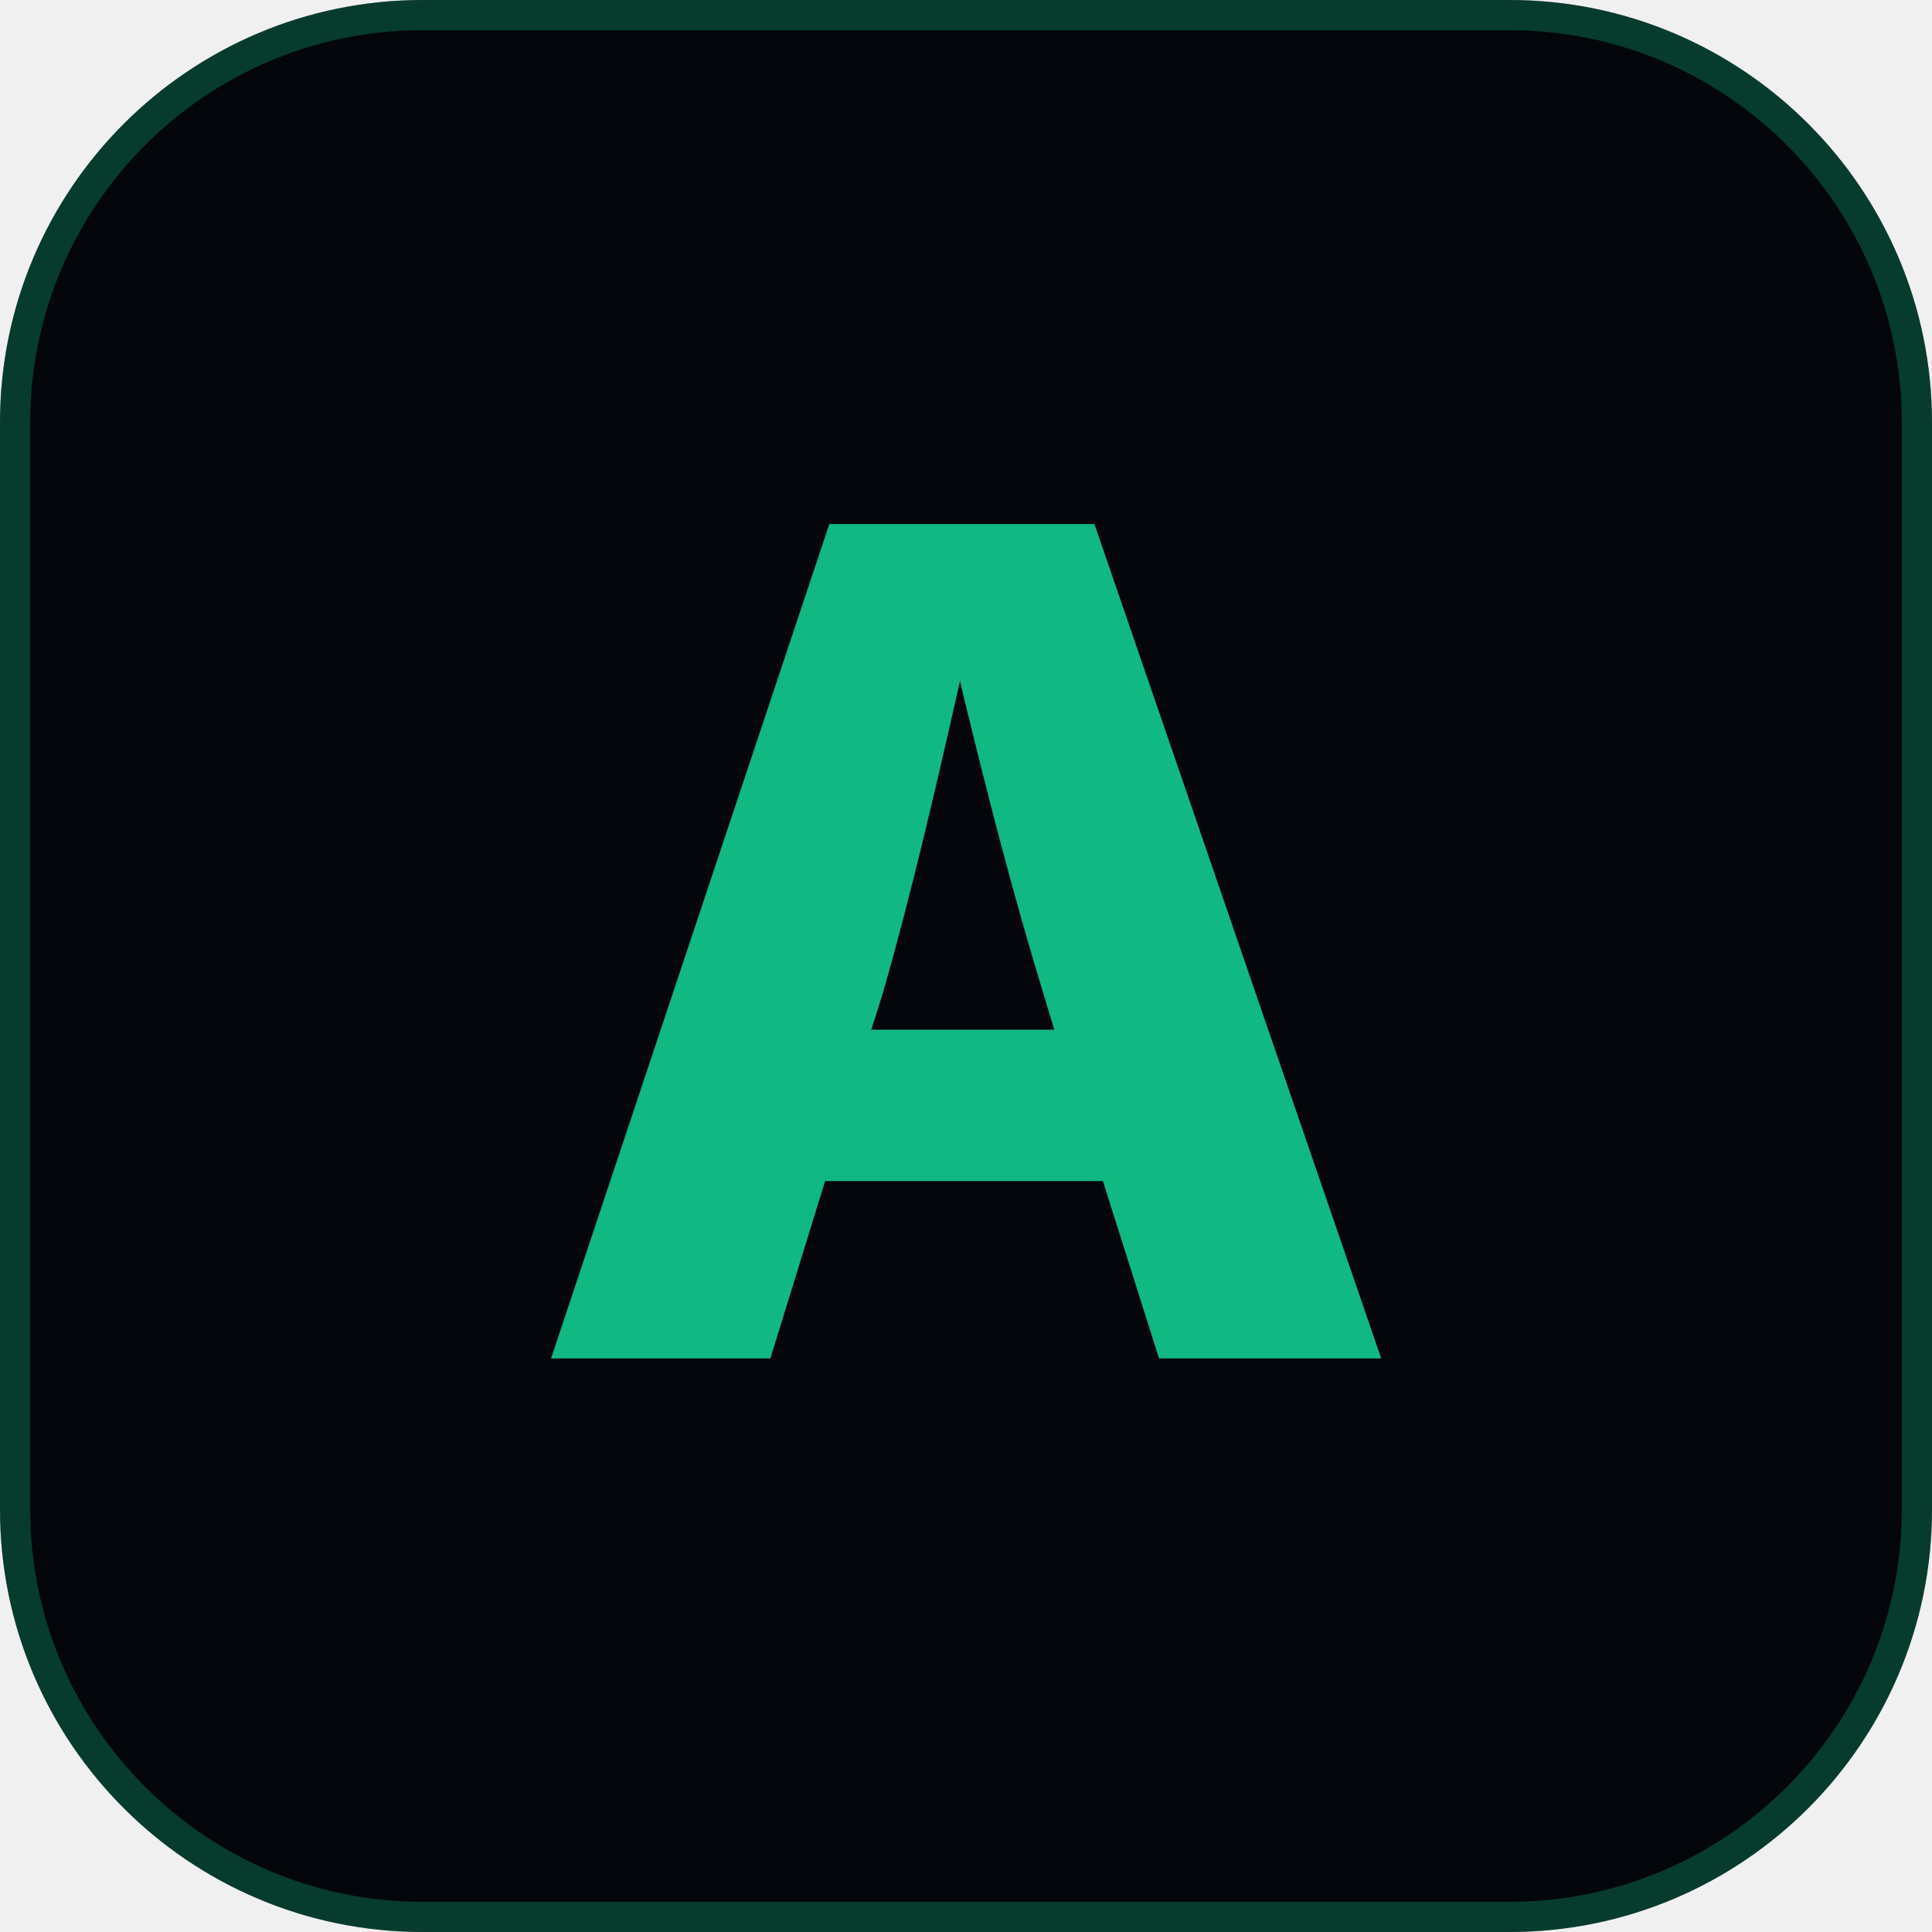
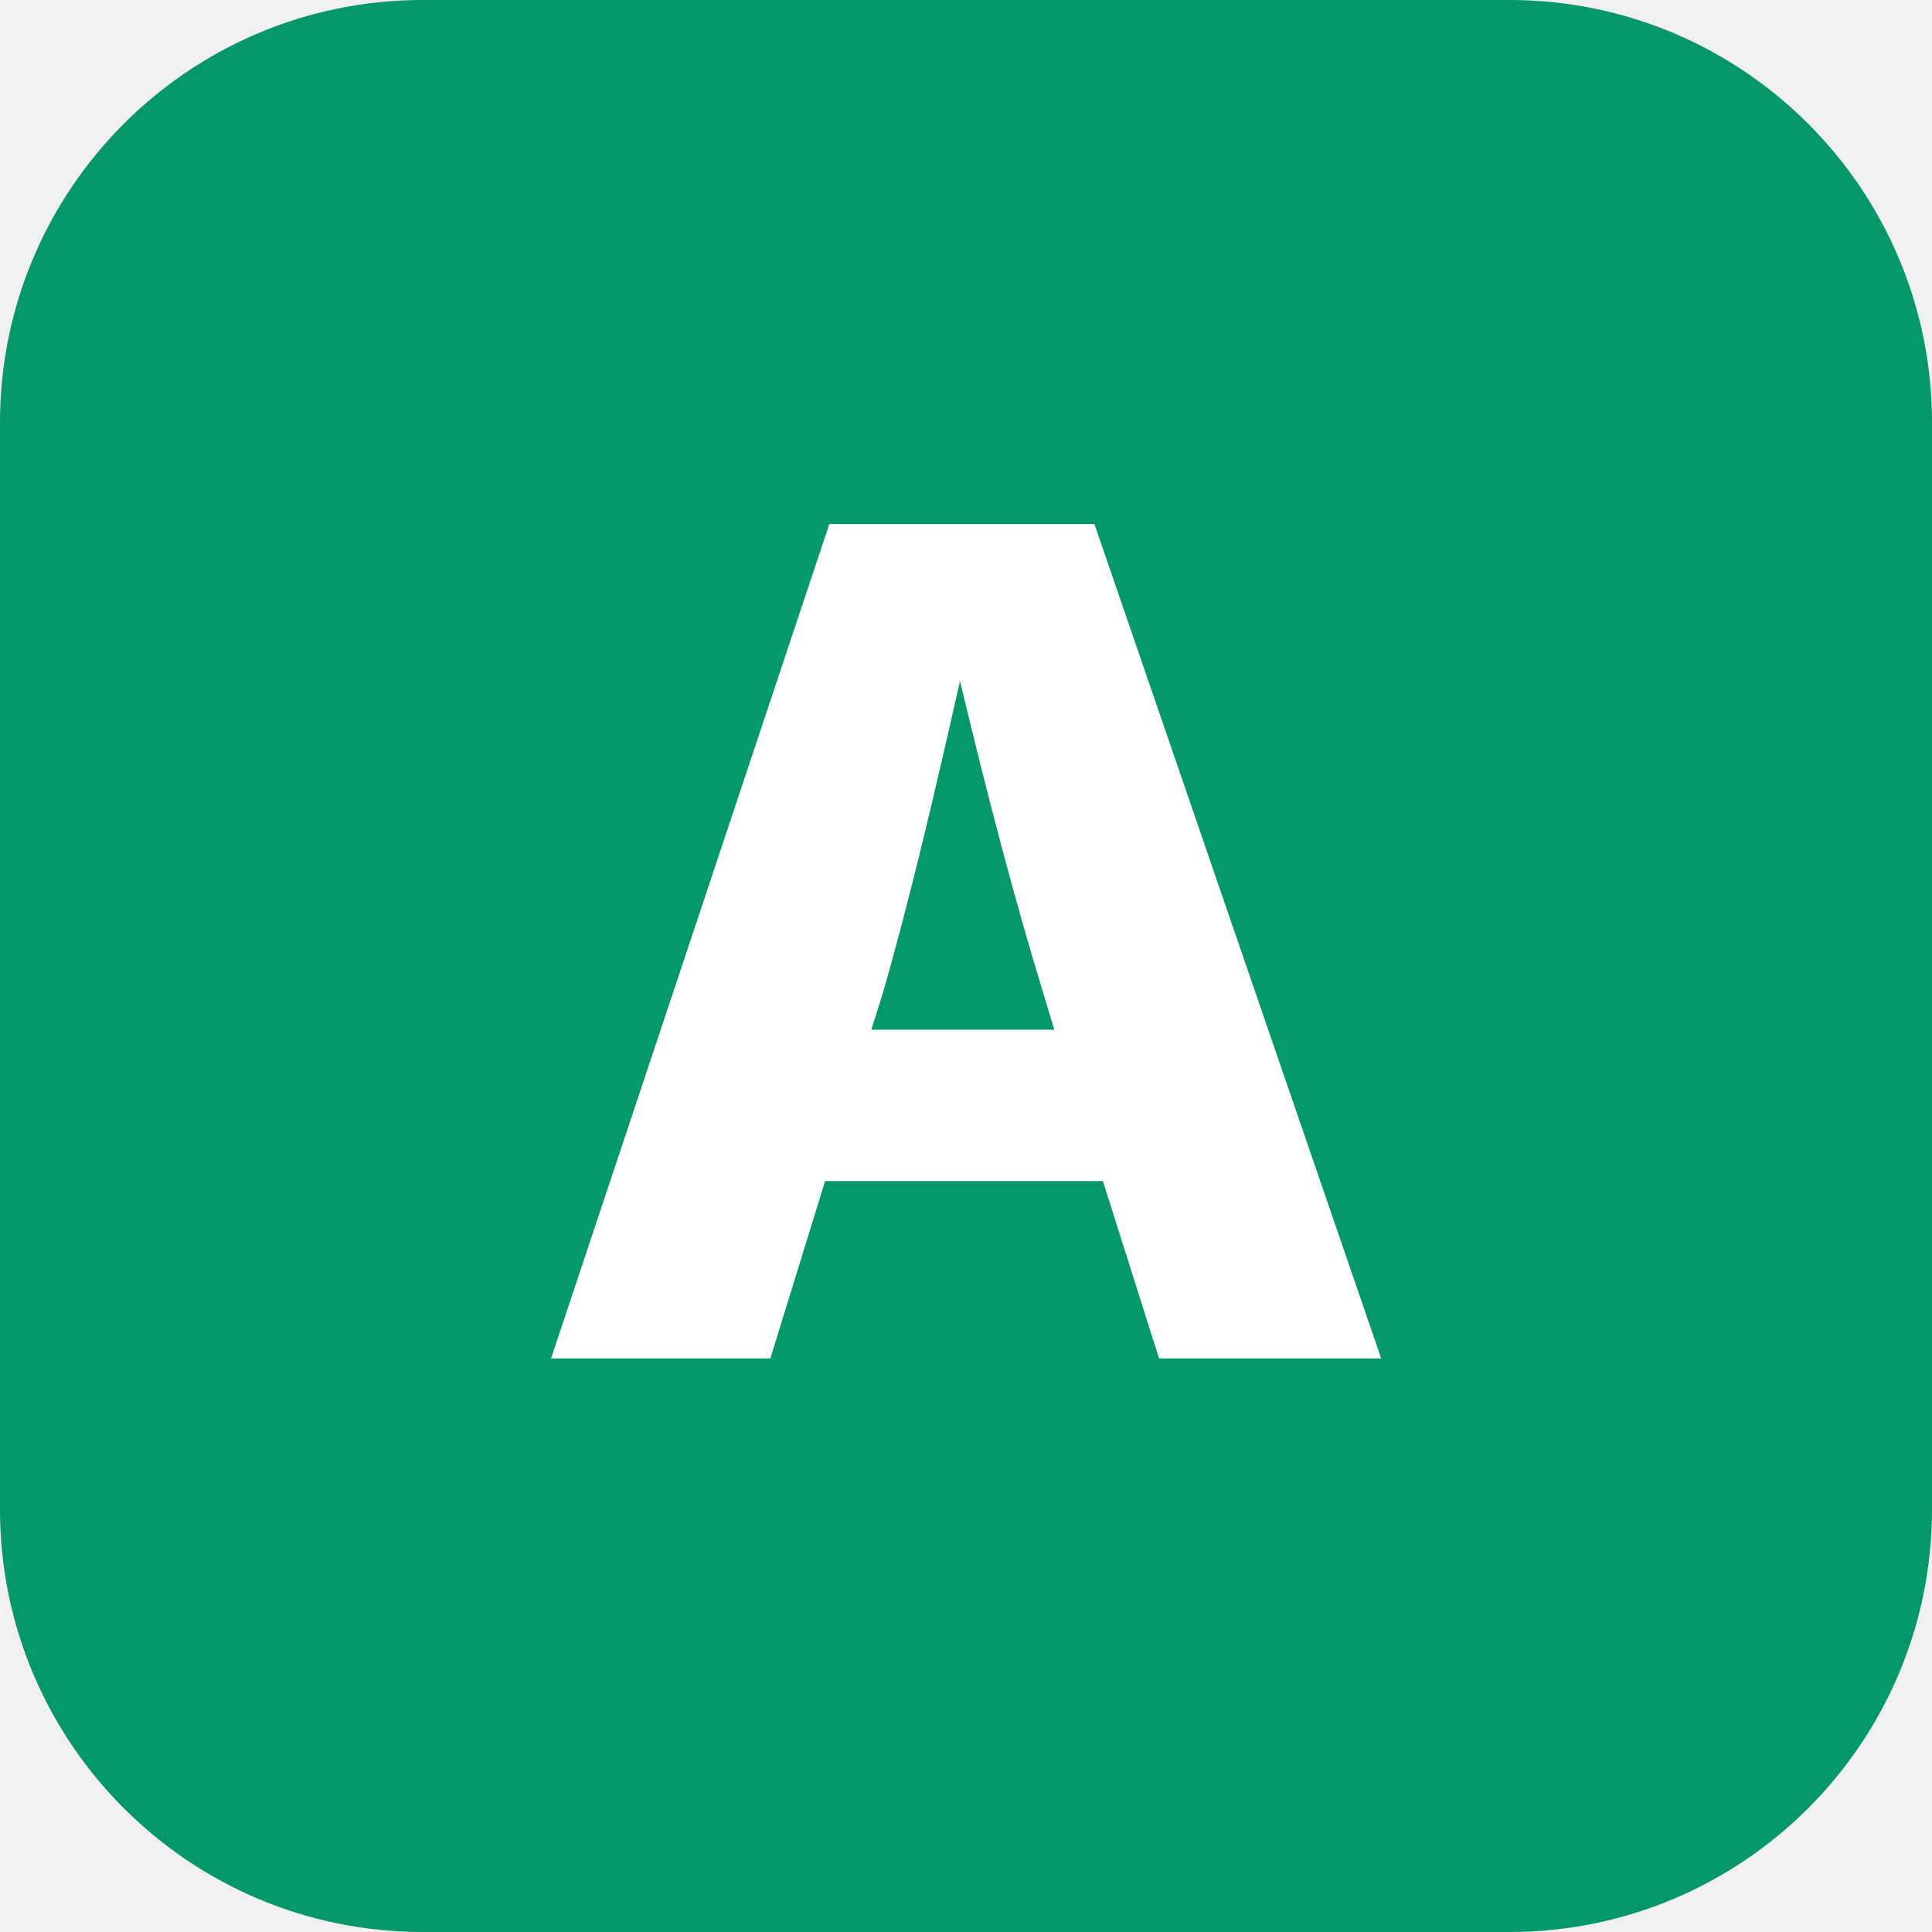
<svg xmlns="http://www.w3.org/2000/svg" viewBox="0 0 64 64" width="64" height="64" role="img" aria-label="Automa">
-   <rect x="0" y="0" width="64" height="64" rx="14" fill="#04060B" />
-   <rect x="0.5" y="0.5" width="63" height="63" rx="13.5" fill="none" stroke="rgba(16,185,129,0.3)" stroke-width="1" />
-   <text x="32" y="45" font-family="Syne, Inter, Helvetica, Arial, sans-serif" font-size="38" font-weight="800" letter-spacing="-1" text-anchor="middle" fill="#10B981">A</text>
+   <rect x="0" y="0" width="64" height="64" rx="14" fill="#059669" />
+   <text x="32" y="45" font-family="Syne, Inter, Helvetica, Arial, sans-serif" font-size="38" font-weight="800" letter-spacing="-1" text-anchor="middle" fill="#FFFFFF">A</text>
</svg>
